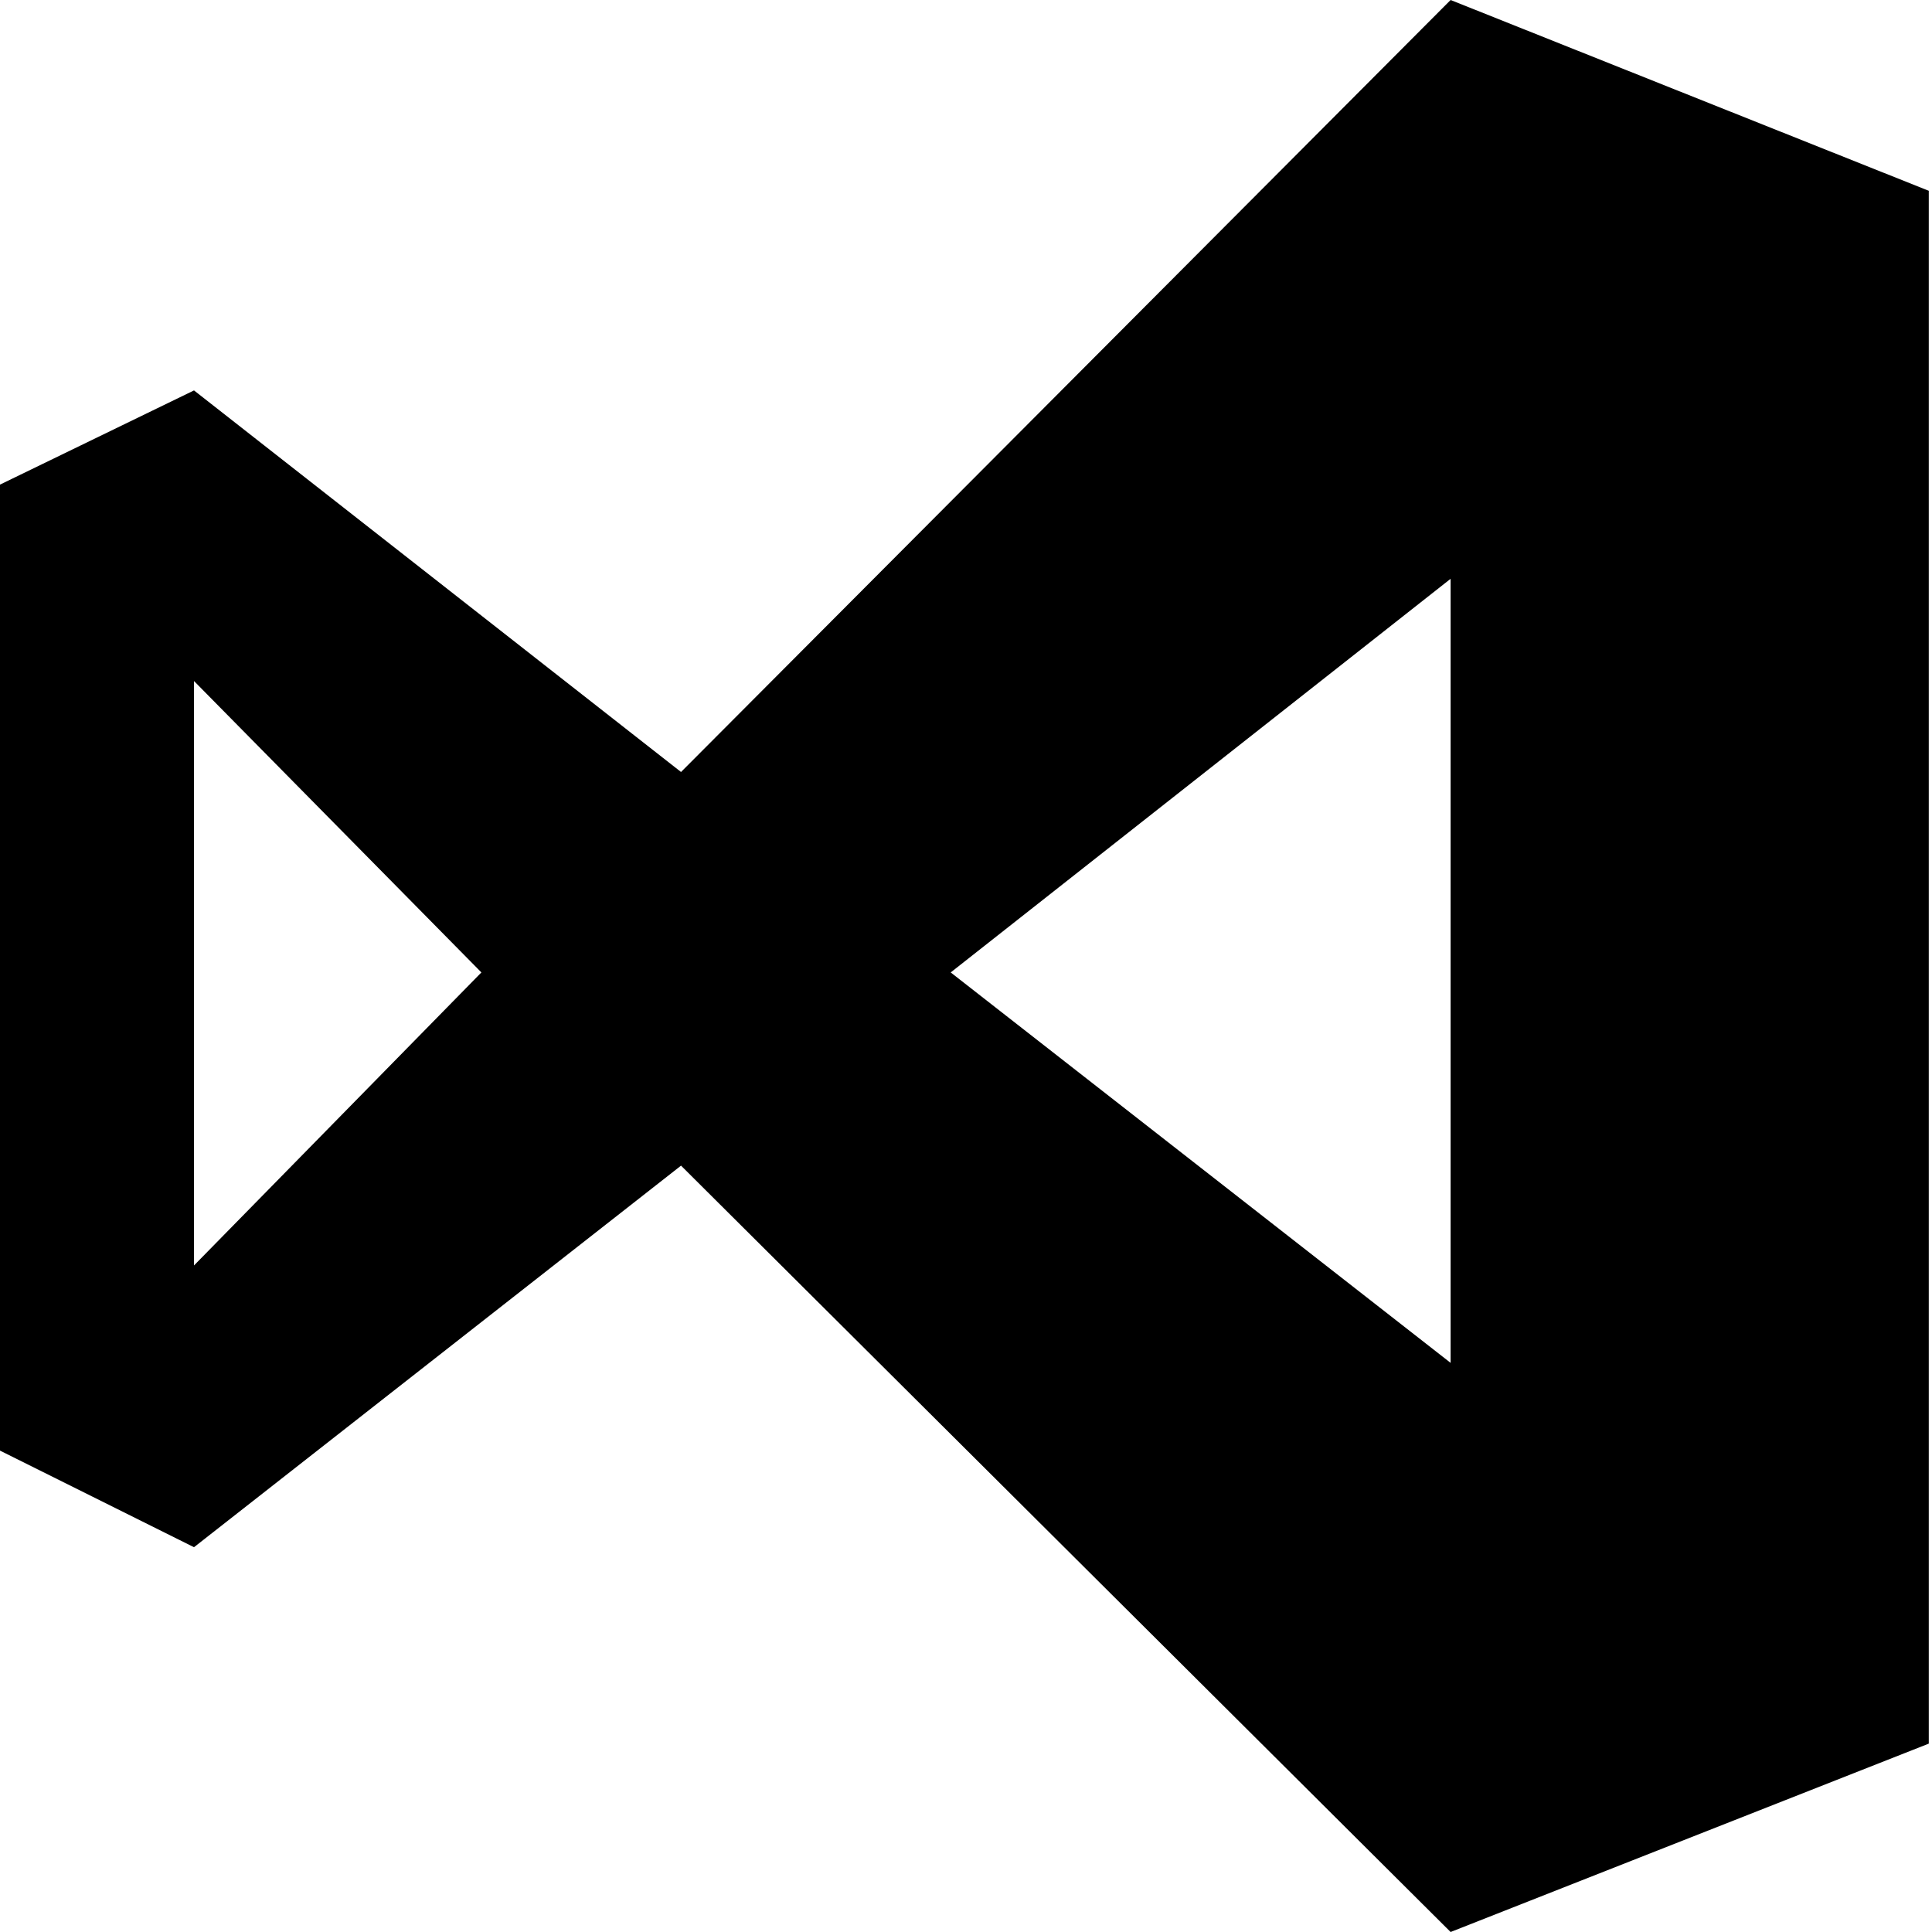
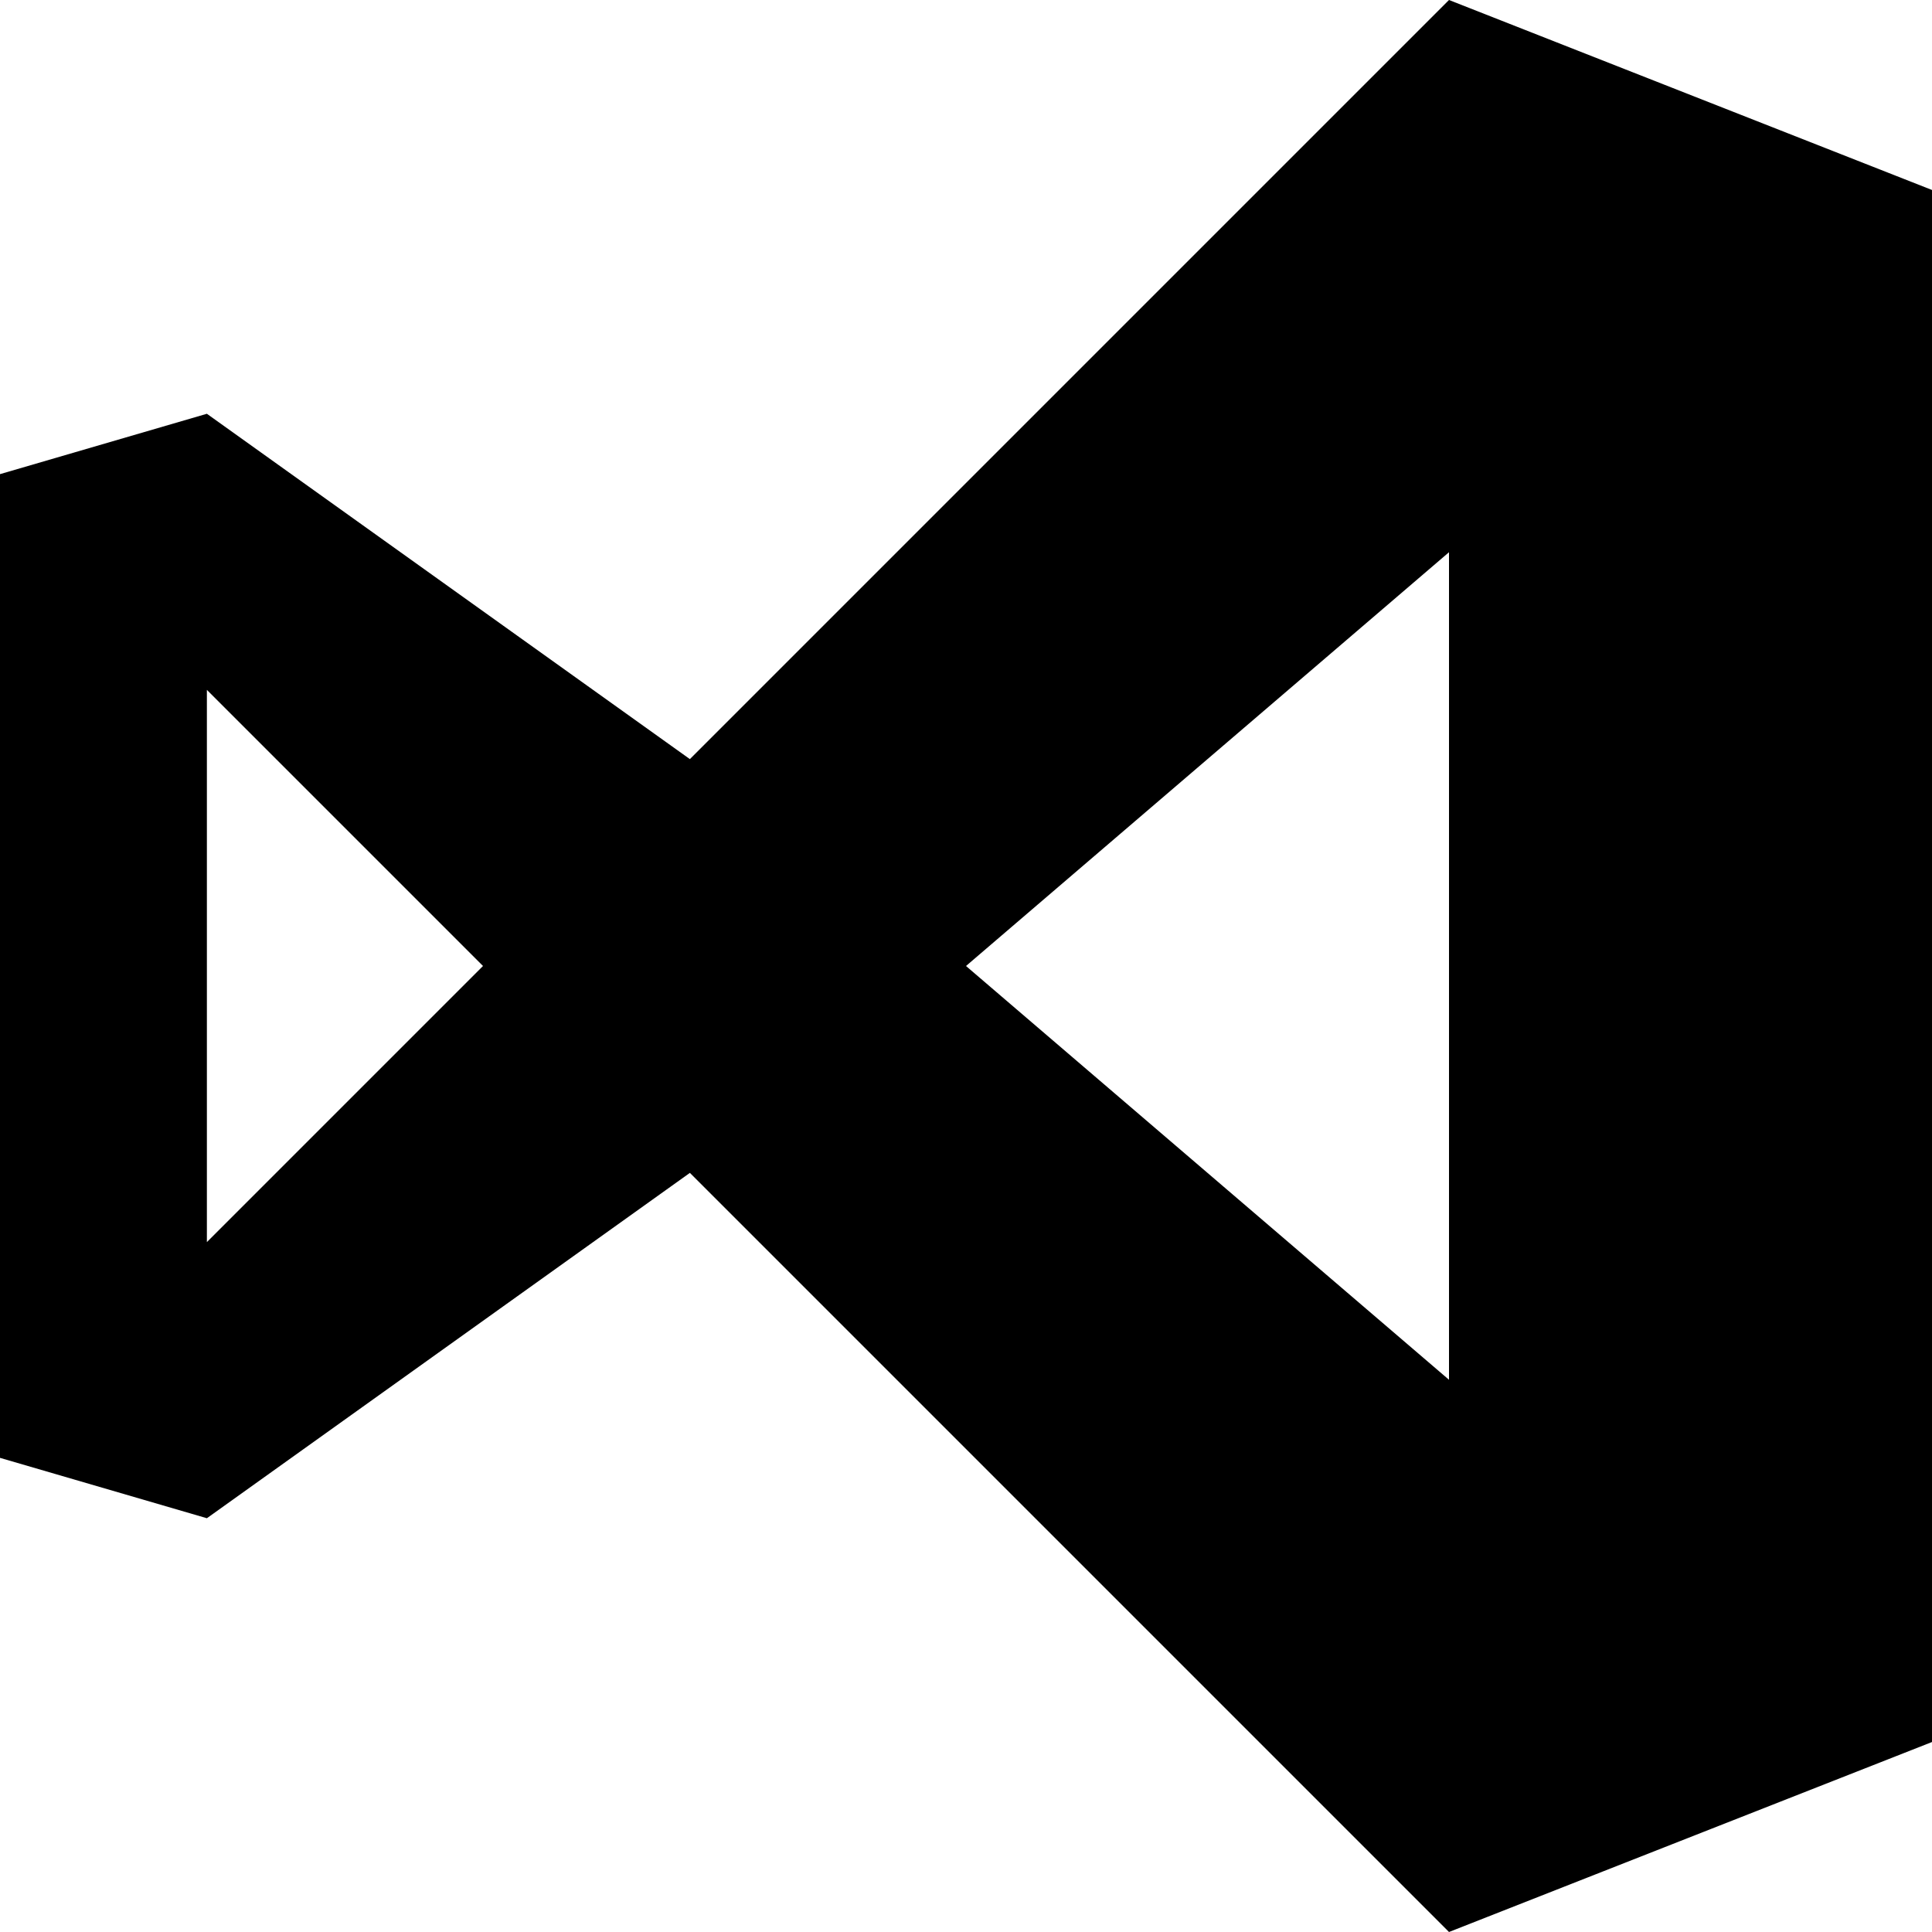
<svg xmlns="http://www.w3.org/2000/svg" width="24" height="24" viewBox="0 0 24 24">
-   <path fill="currentColor" fill-rule="evenodd" d="M0 6.02 2.41 4.85 8.46 9.59 18.02 0 23.96 2.37V21.66L18.02 24 8.46 14.48 2.41 19.22 0 18.02ZM2.41 8.46V15.72L5.98 12.08ZM18.02 7.19 11.81 12.08 18.02 16.93Z" />
+   <path fill="currentColor" fill-rule="evenodd" d="M0 5.89 2.57 5.14 8.57 9.43 18 0 24 2.36V21.64L18 24 8.57 14.57 2.57 18.86 0 18.11ZM2.57 8.57V15.43L6 12ZM18 6.86 12 12 18 17.14Z" />
</svg>
